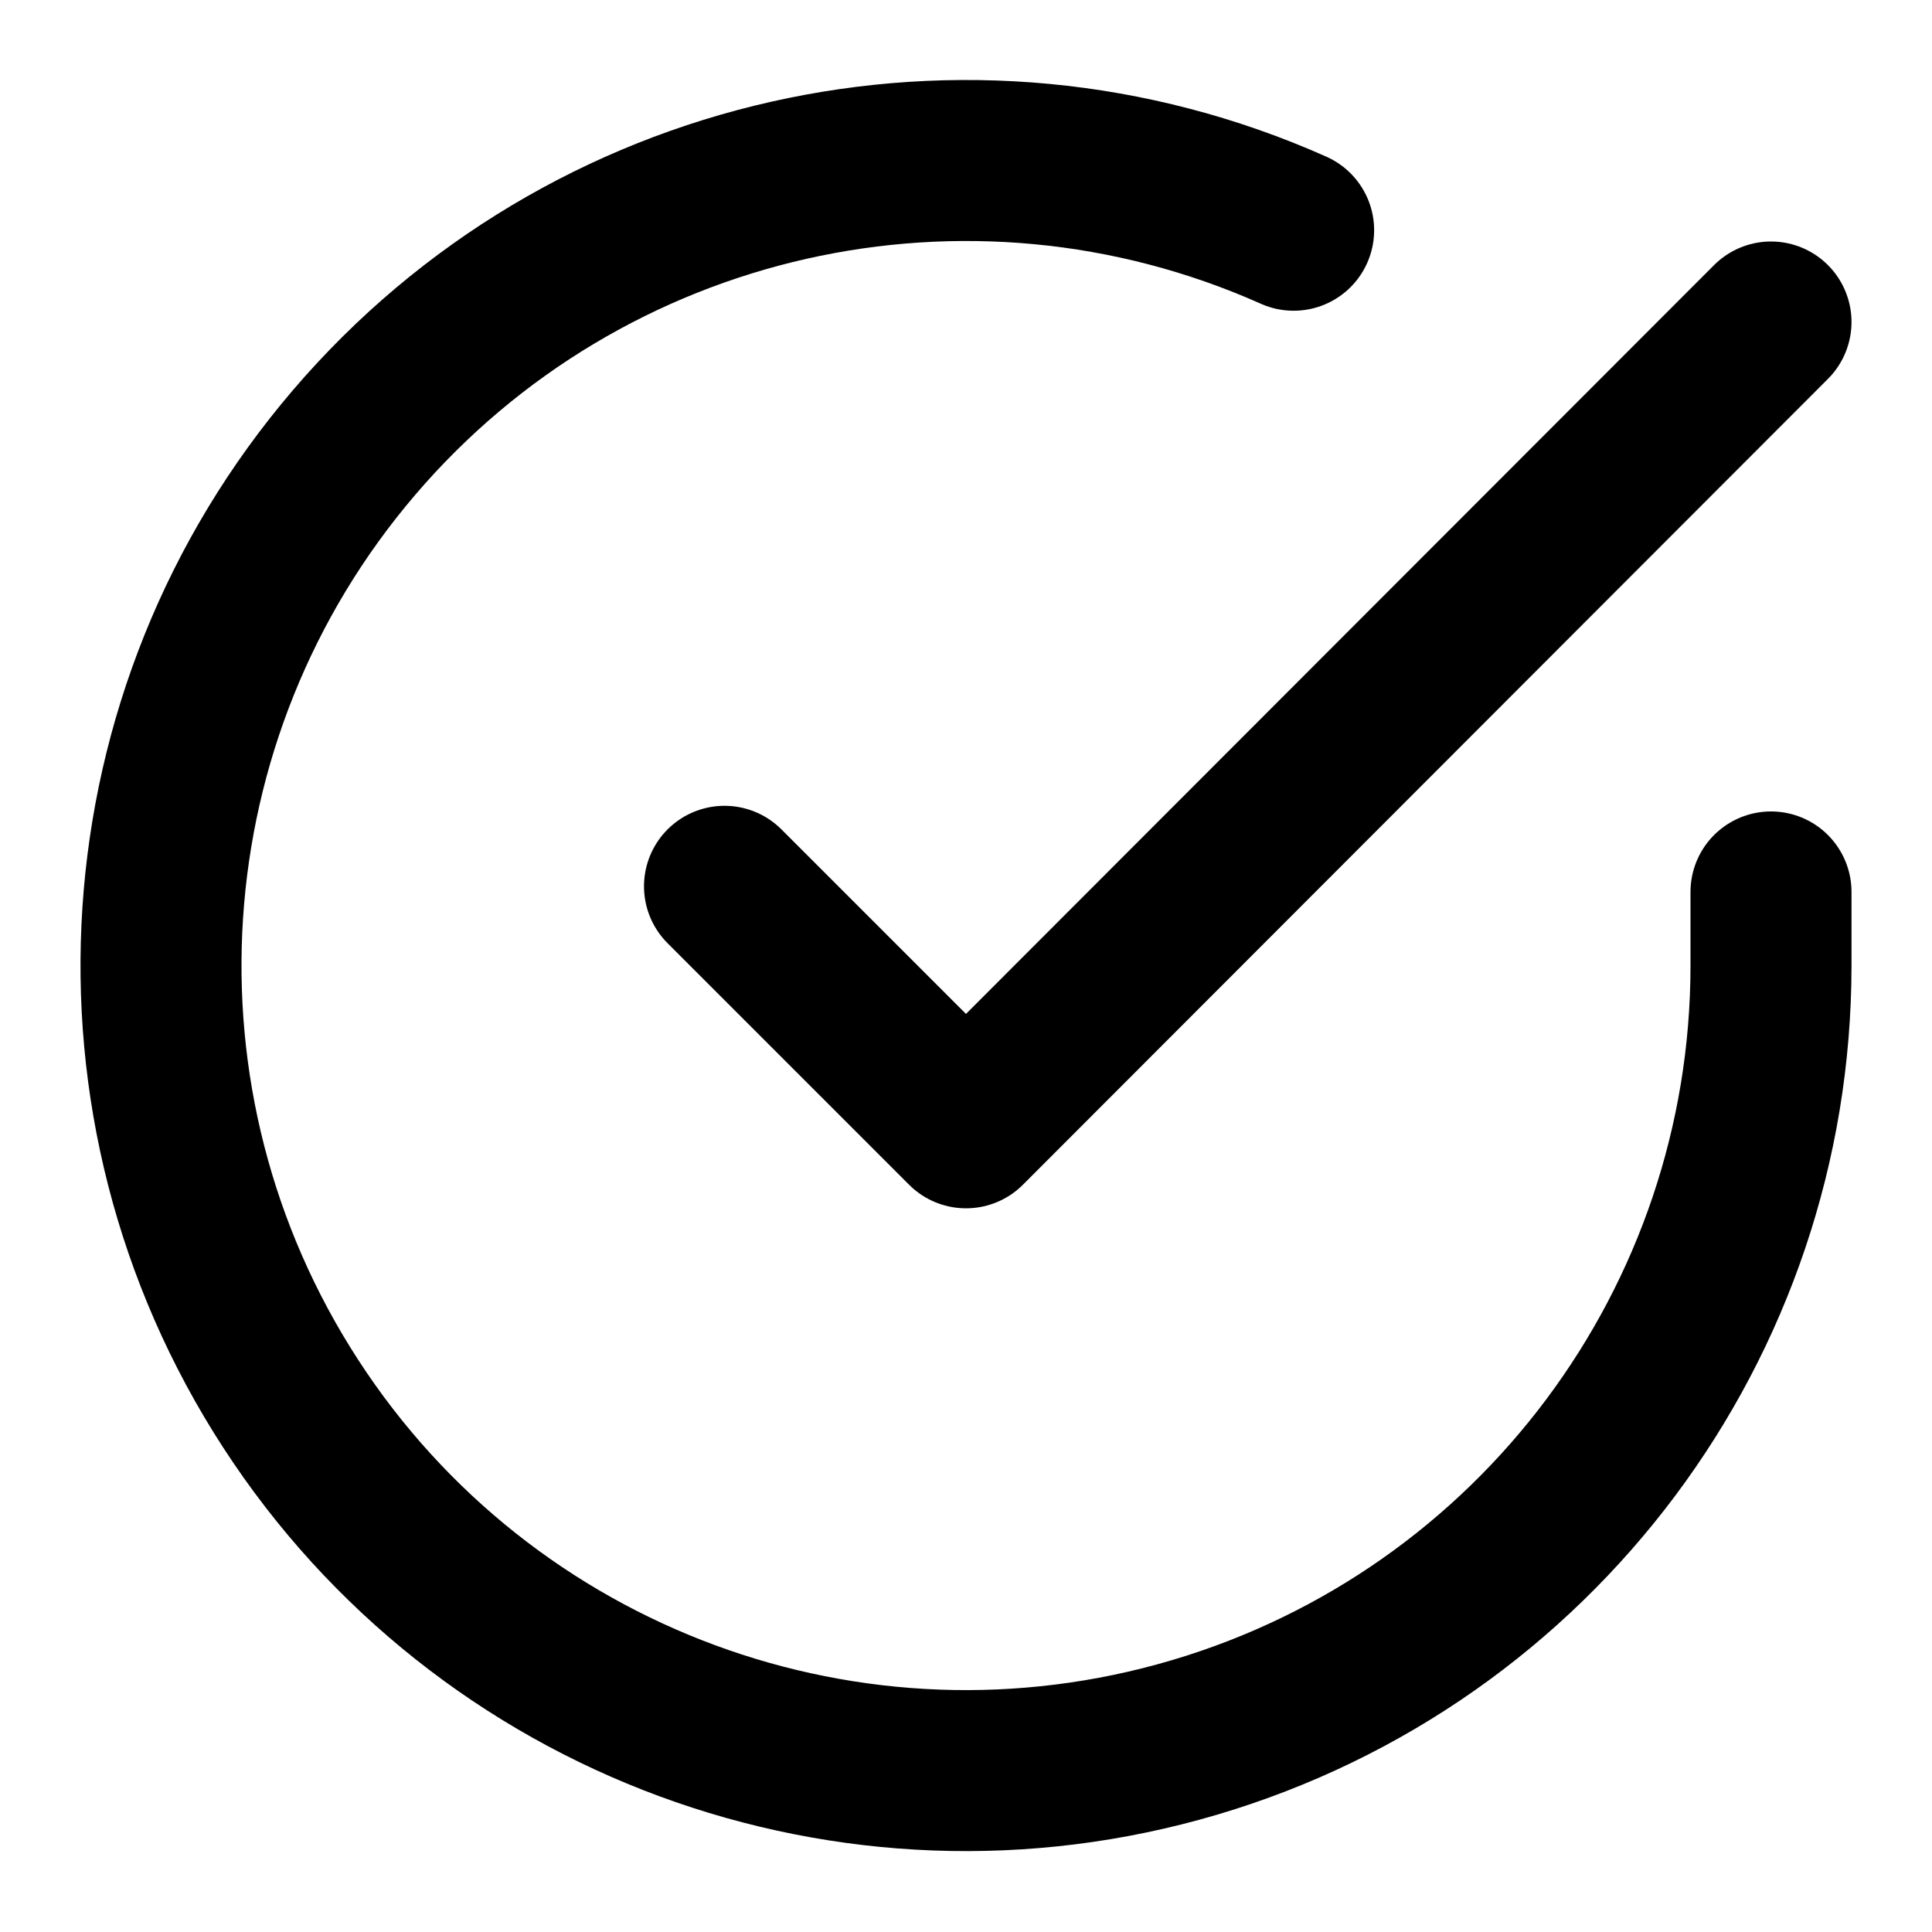
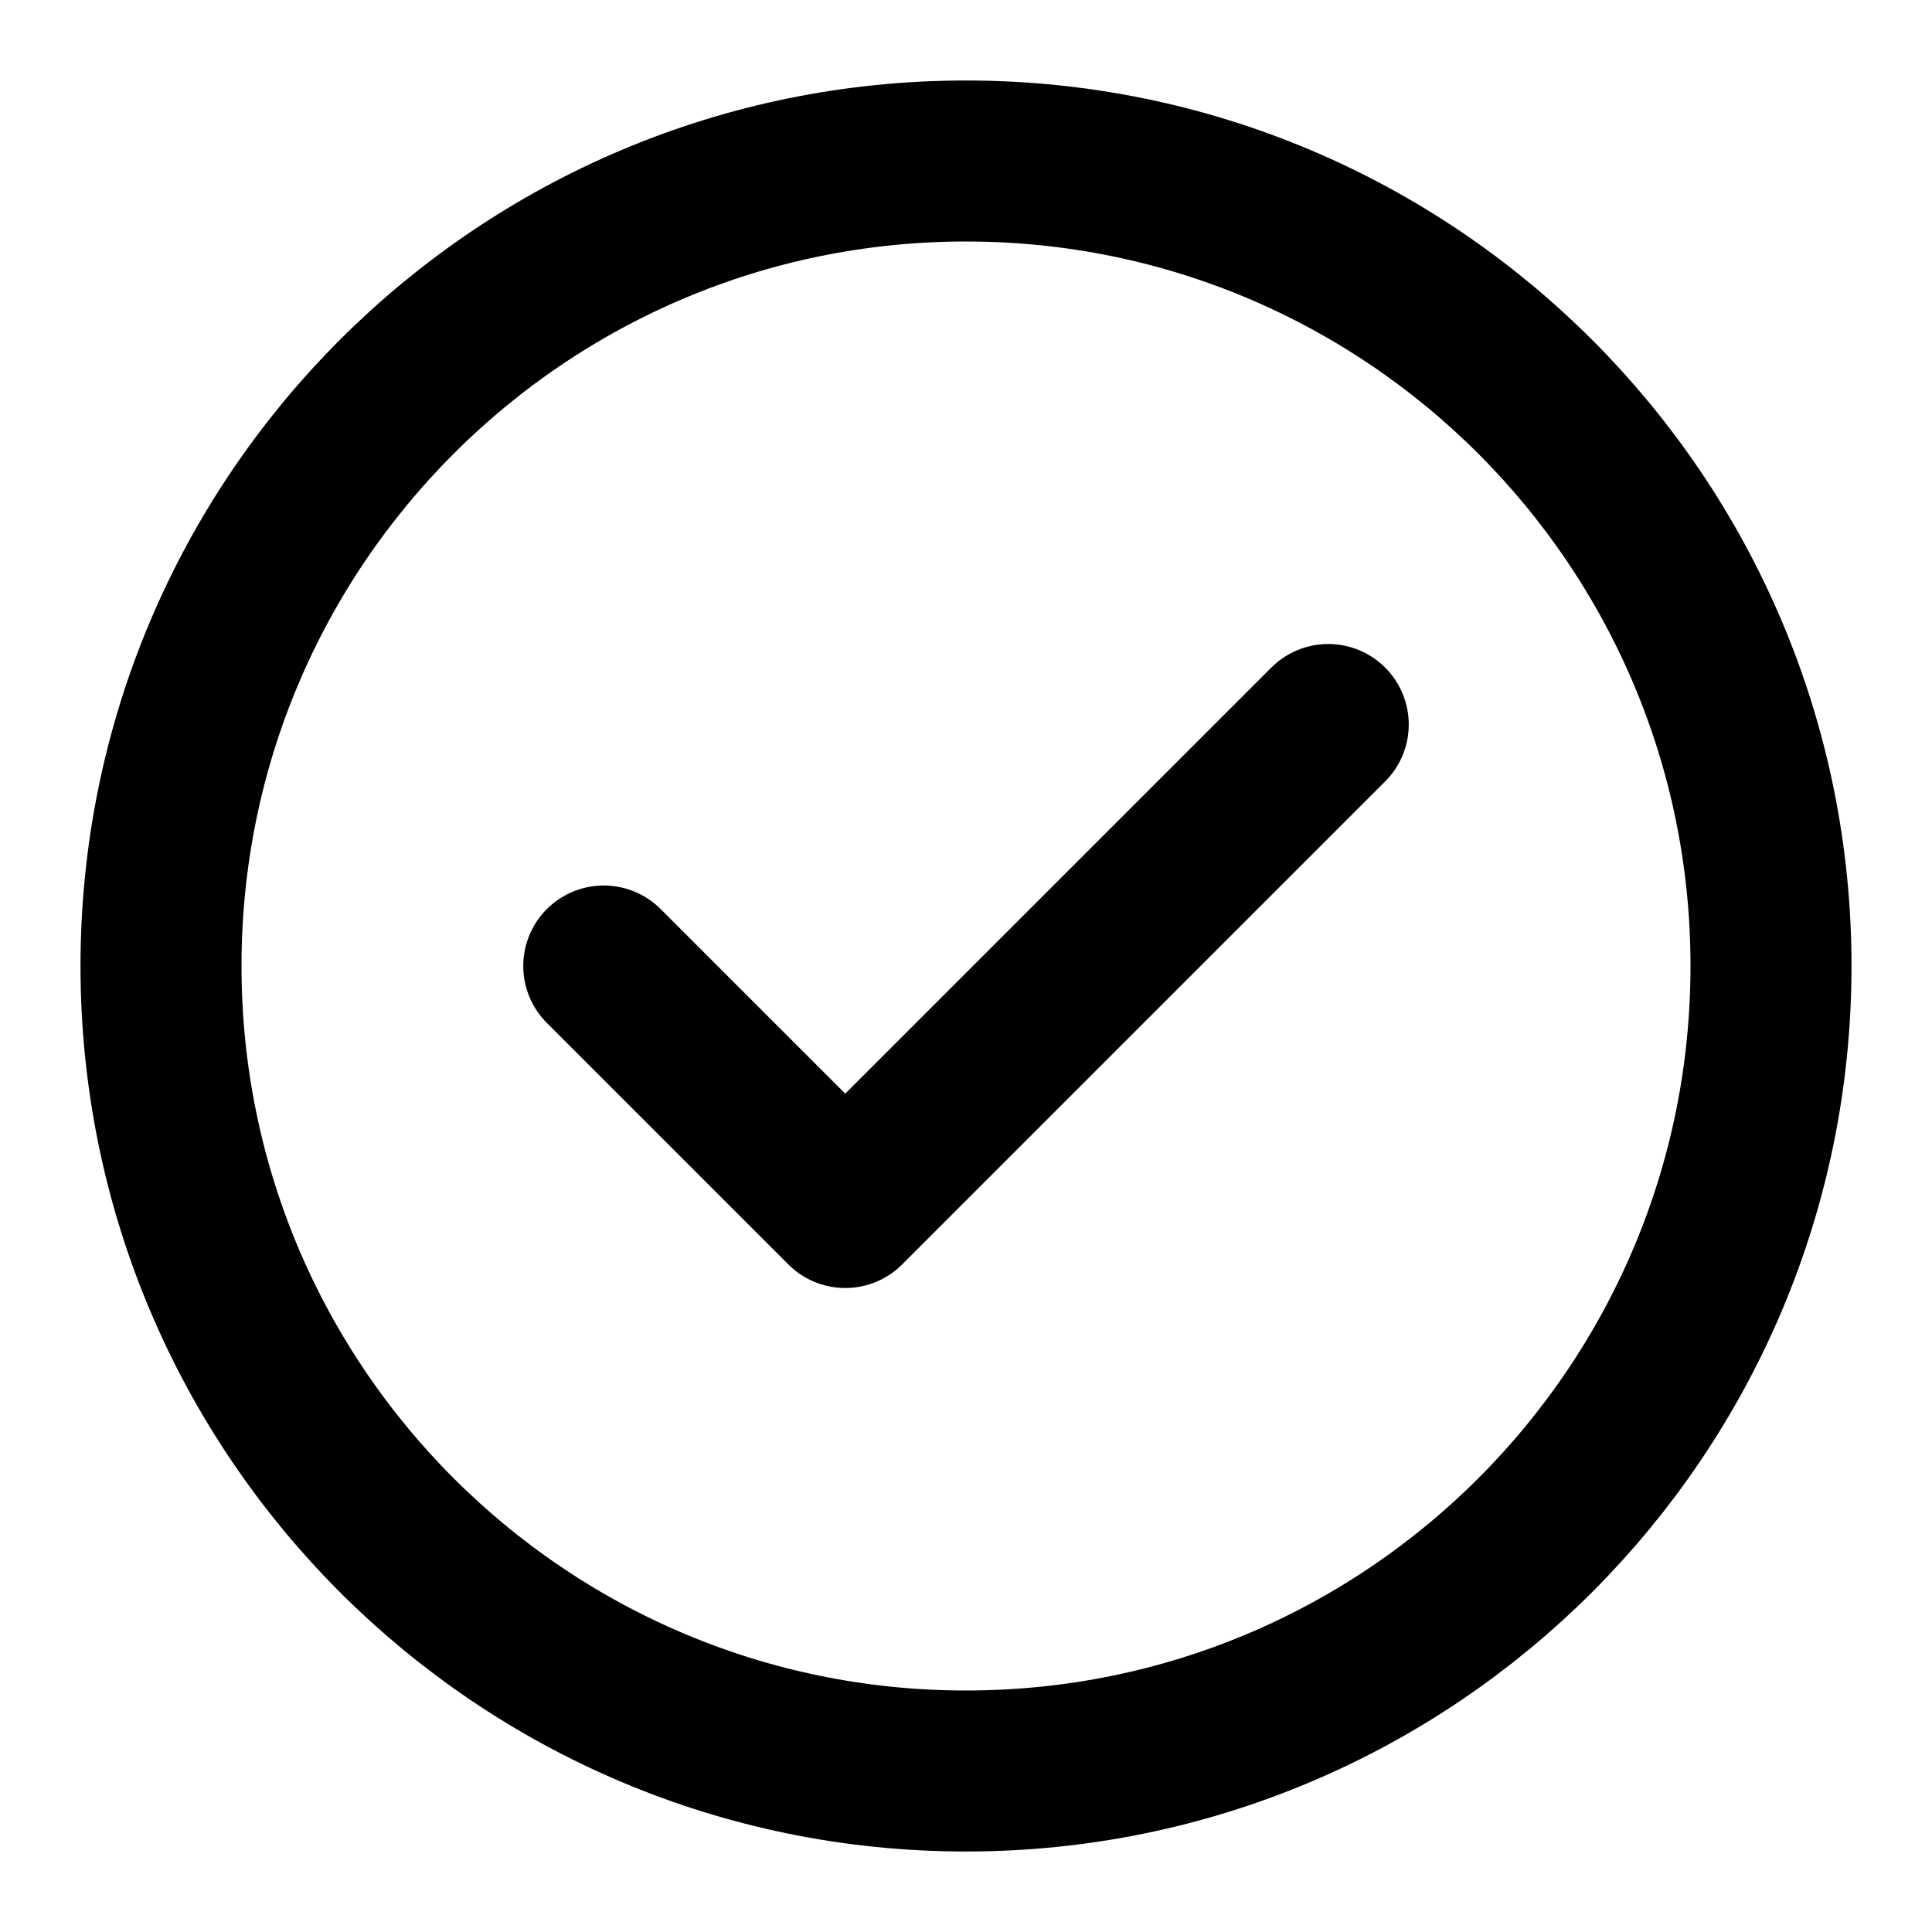
<svg viewBox="0 0 24 24" fill="none" stroke="currentColor" stroke-width="2" stroke-linecap="round" stroke-linejoin="round">
-   <path d="M22 11.08V12a10 10 0 1 1-5.93-9.14" />
-   <polyline points="22 4 12 14.01 9 11.01" />
+   <path d="m7.5 12 3 3 6-6m5.5 3c0 5.523-4.477 10-10 10S2 17.523 2 12 6.477 2 12 2s10 4.477 10 10Z" />
</svg>
